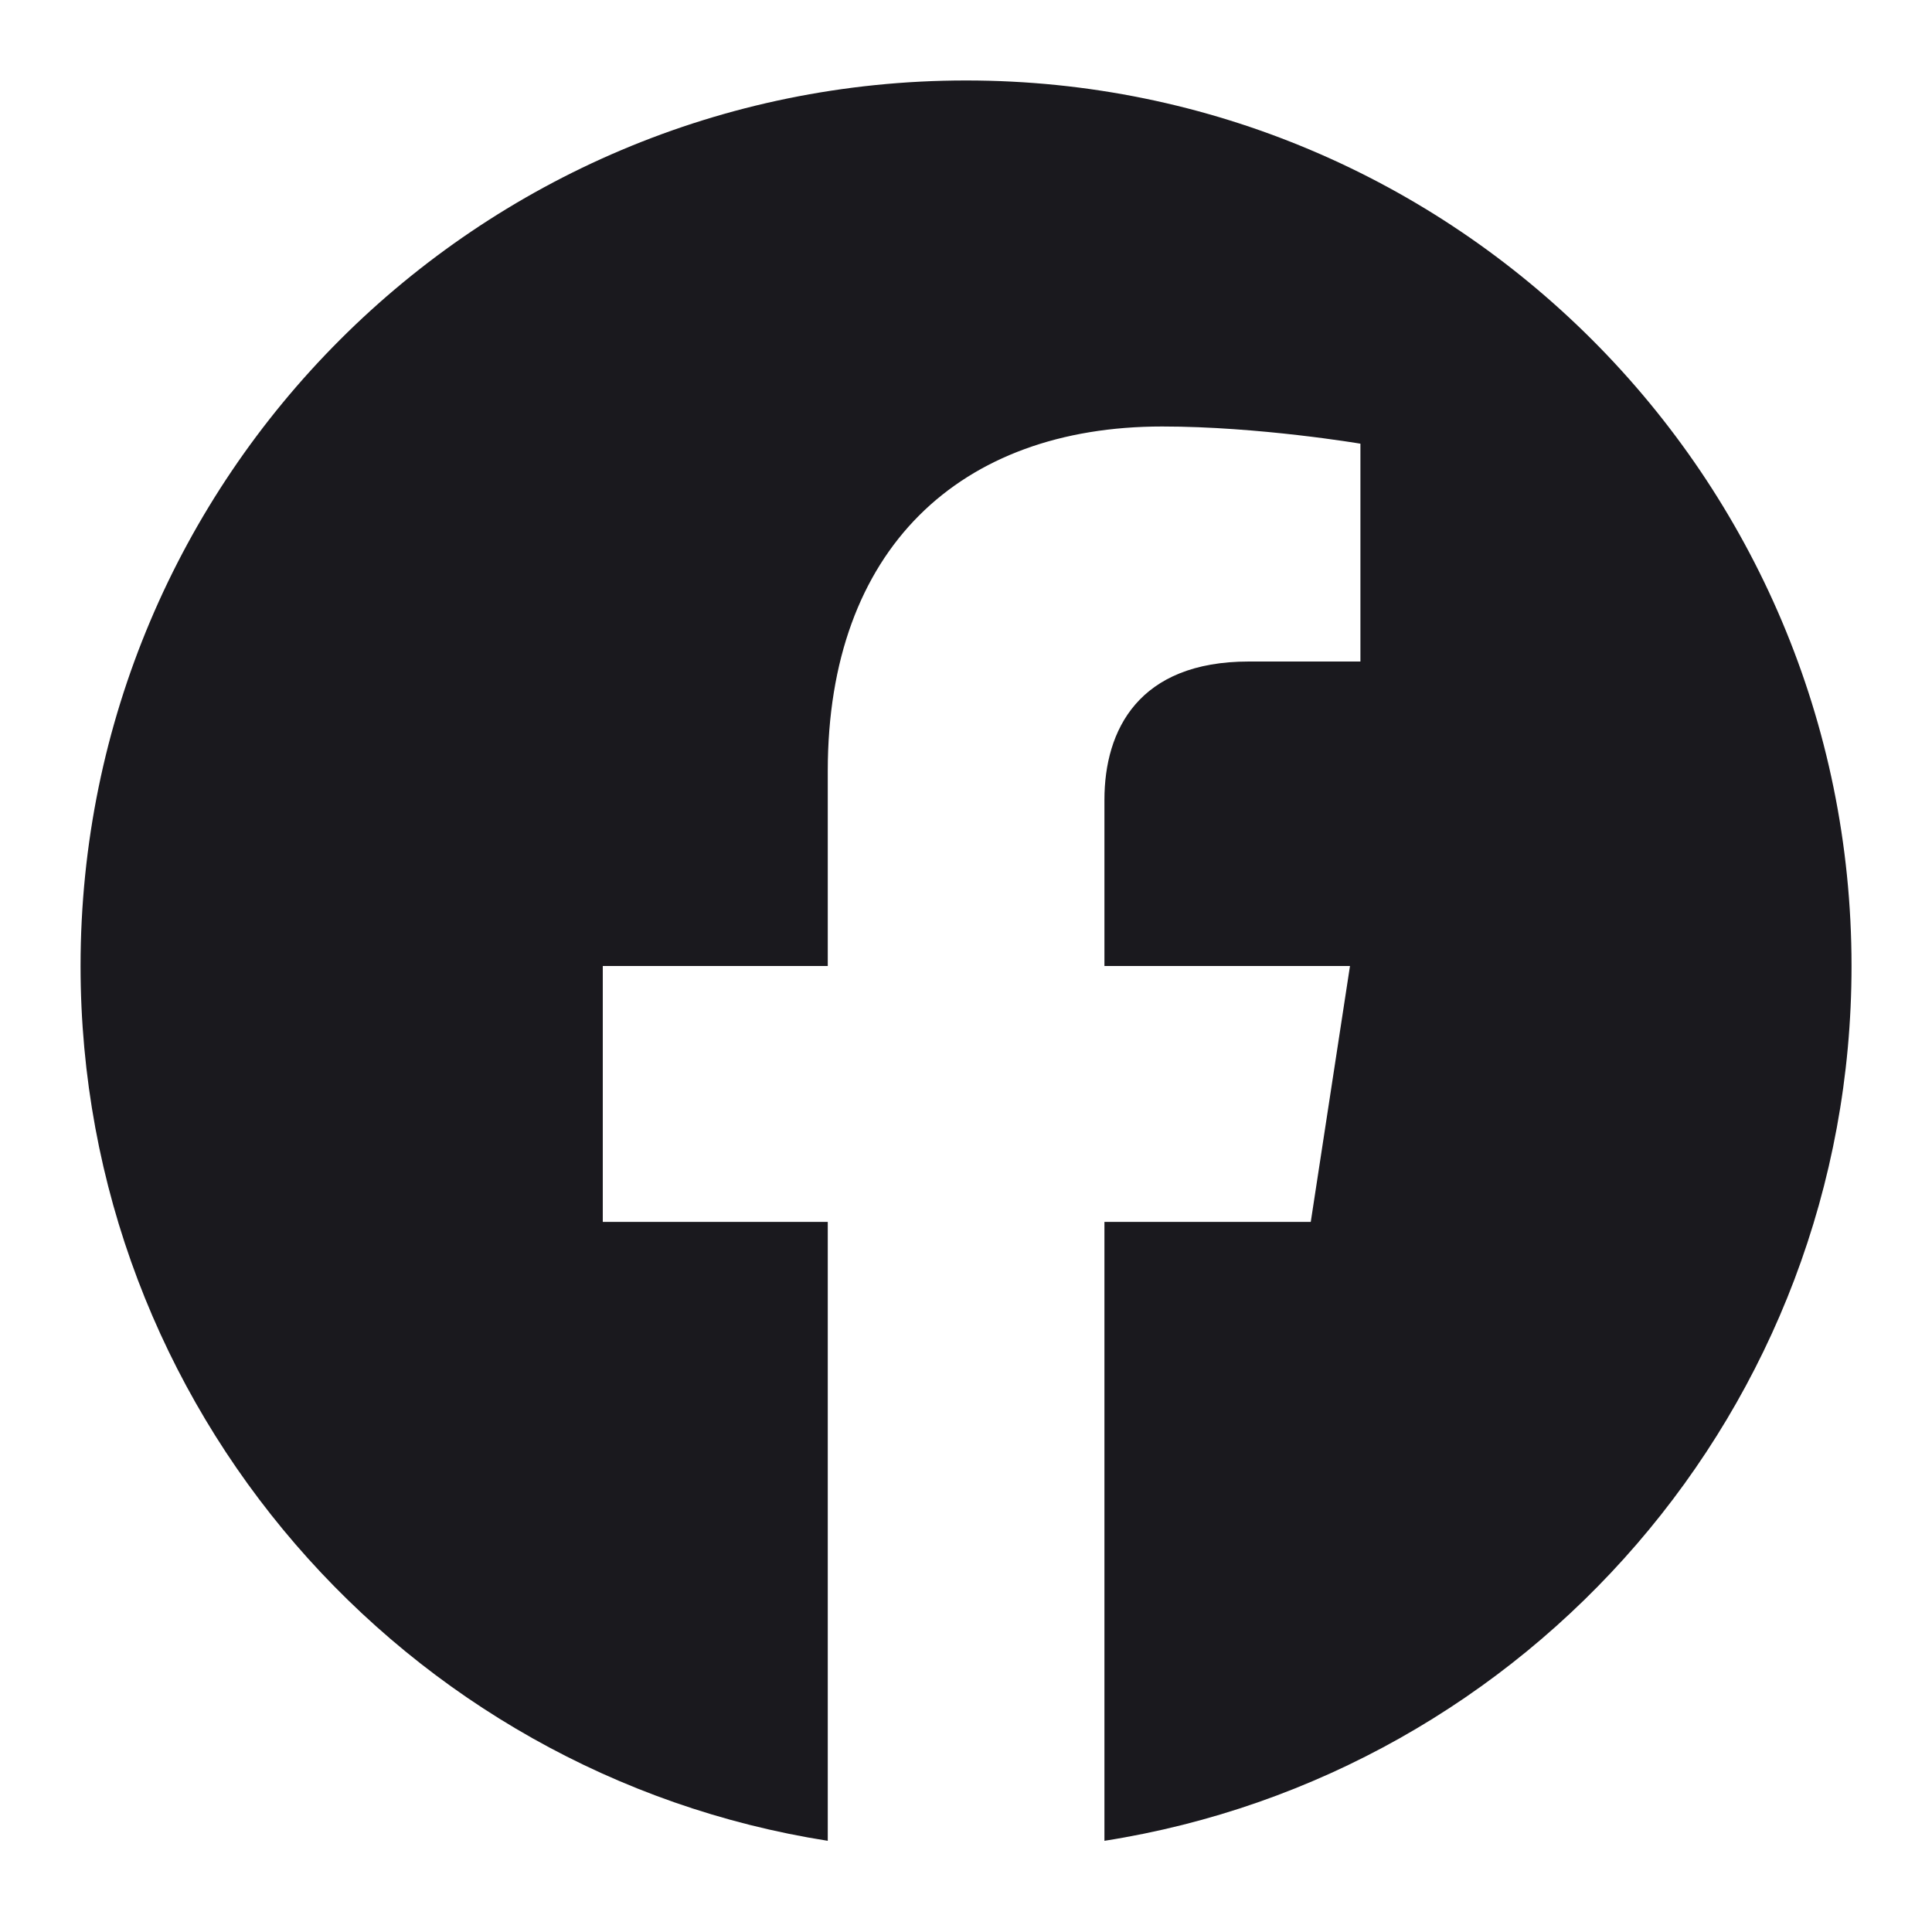
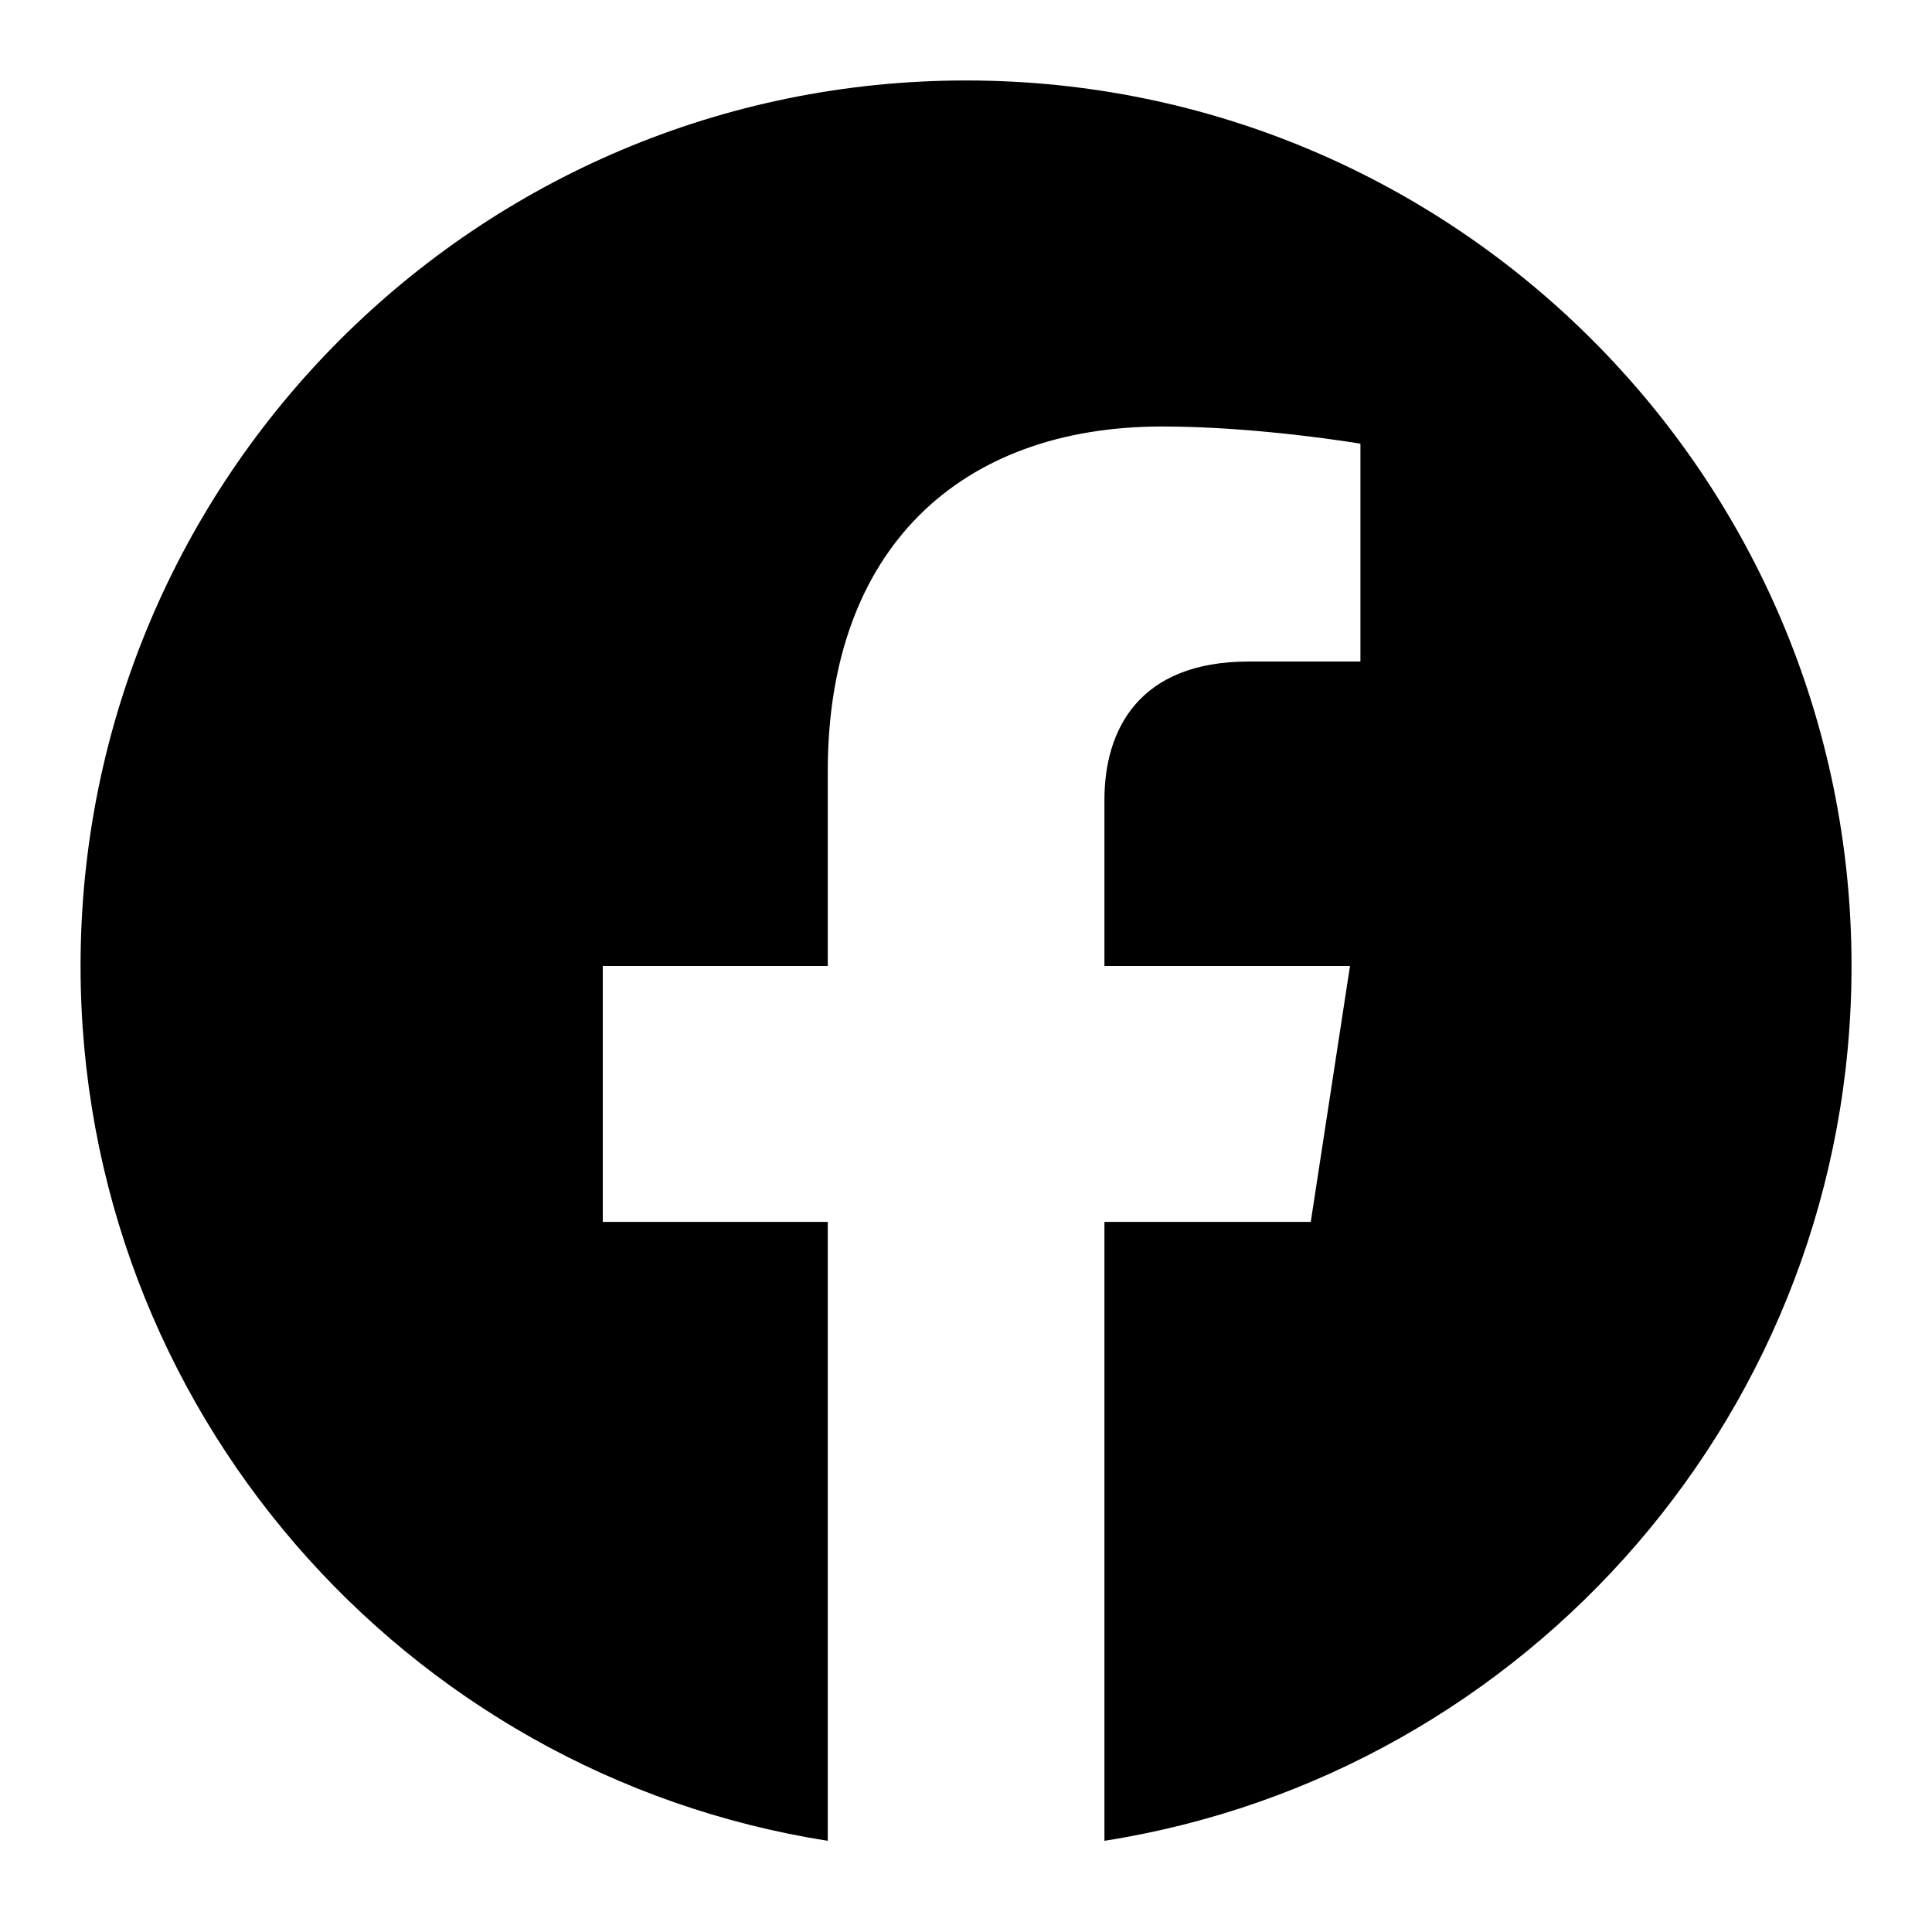
- <svg xmlns="http://www.w3.org/2000/svg" width="20" height="20" viewBox="0 0 20 20" fill="none">
-   <path d="M10.001 0.833C4.938 0.833 0.834 4.937 0.834 10C0.834 14.575 4.186 18.367 8.569 19.056V12.649H6.24V10H8.569V7.981C8.569 5.683 9.936 4.415 12.031 4.415C13.034 4.415 14.083 4.593 14.083 4.593V6.848H12.928C11.788 6.848 11.433 7.555 11.433 8.28V10H13.975L13.569 12.649H11.433V19.056C15.815 18.368 19.167 14.574 19.167 10C19.167 4.937 15.063 0.833 10.001 0.833Z" fill="#1A191E" />
+ <svg xmlns="http://www.w3.org/2000/svg" width="20" height="20" viewBox="0 0 20 20" fill="">
+   <path d="M10.001 0.833C4.938 0.833 0.834 4.937 0.834 10C0.834 14.575 4.186 18.367 8.569 19.056V12.649H6.24V10H8.569V7.981C8.569 5.683 9.936 4.415 12.031 4.415C13.034 4.415 14.083 4.593 14.083 4.593V6.848H12.928C11.788 6.848 11.433 7.555 11.433 8.28V10H13.975L13.569 12.649H11.433V19.056C15.815 18.368 19.167 14.574 19.167 10C19.167 4.937 15.063 0.833 10.001 0.833Z" fill="" />
</svg>
